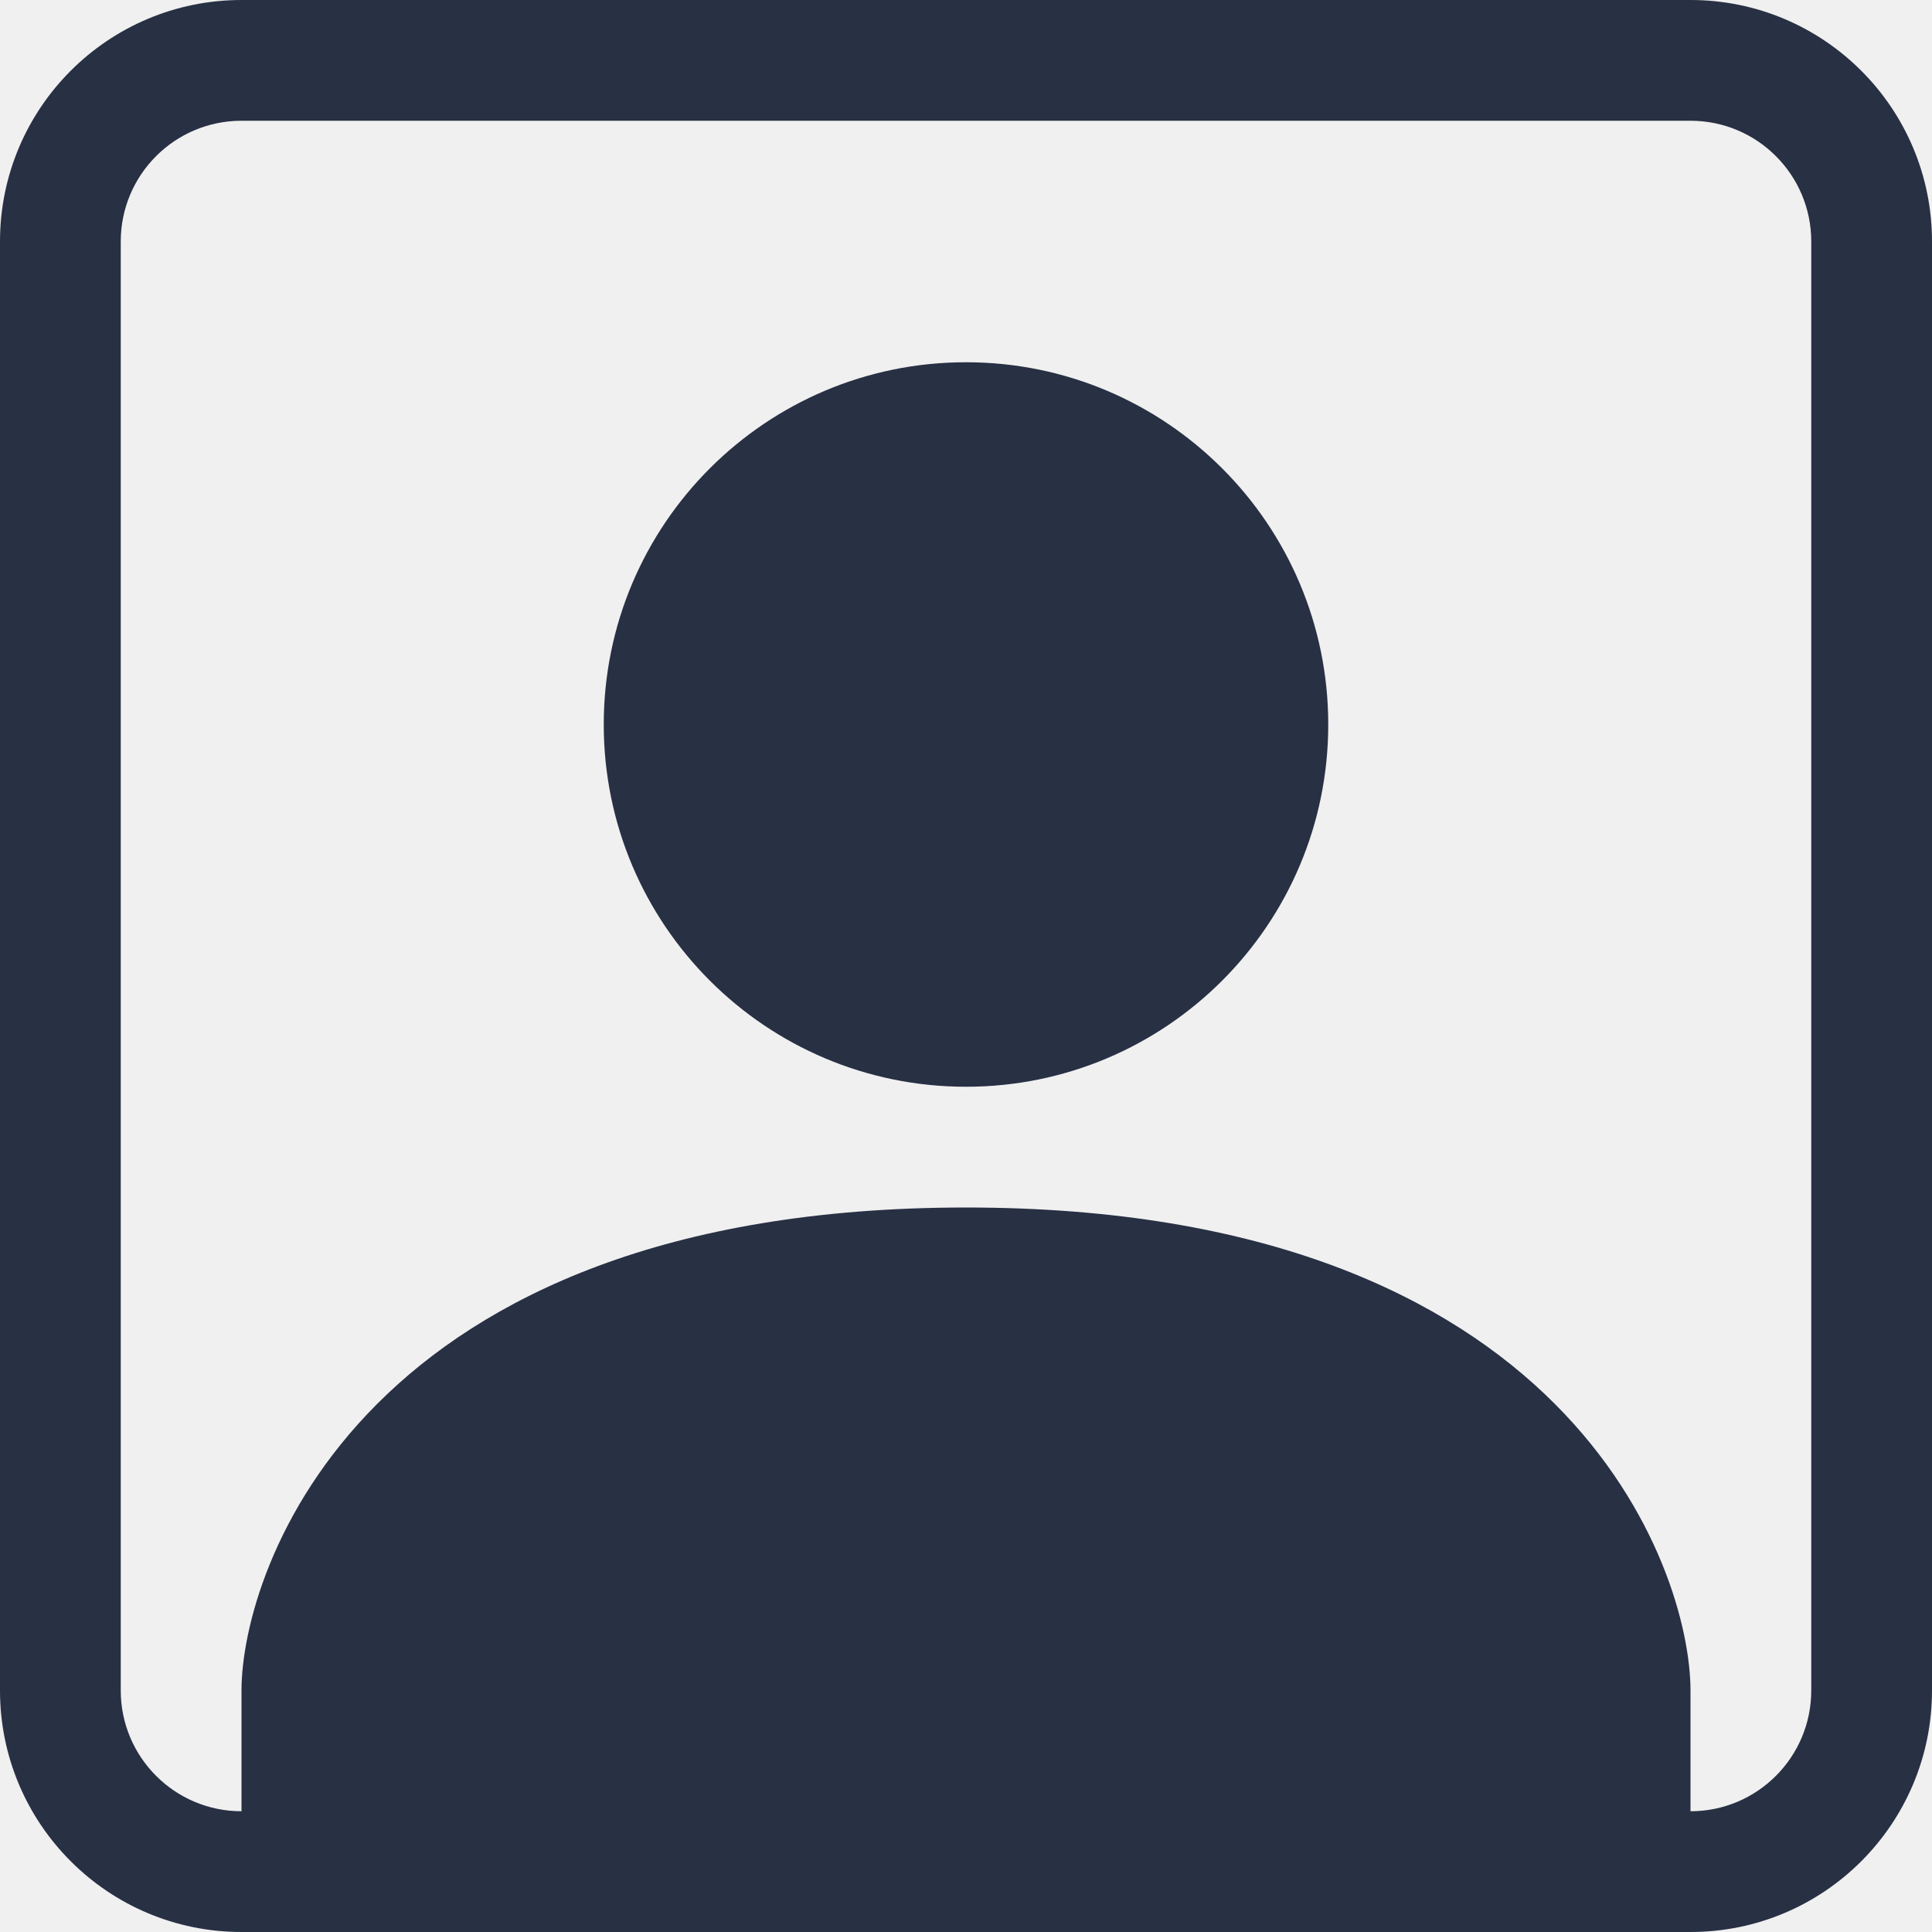
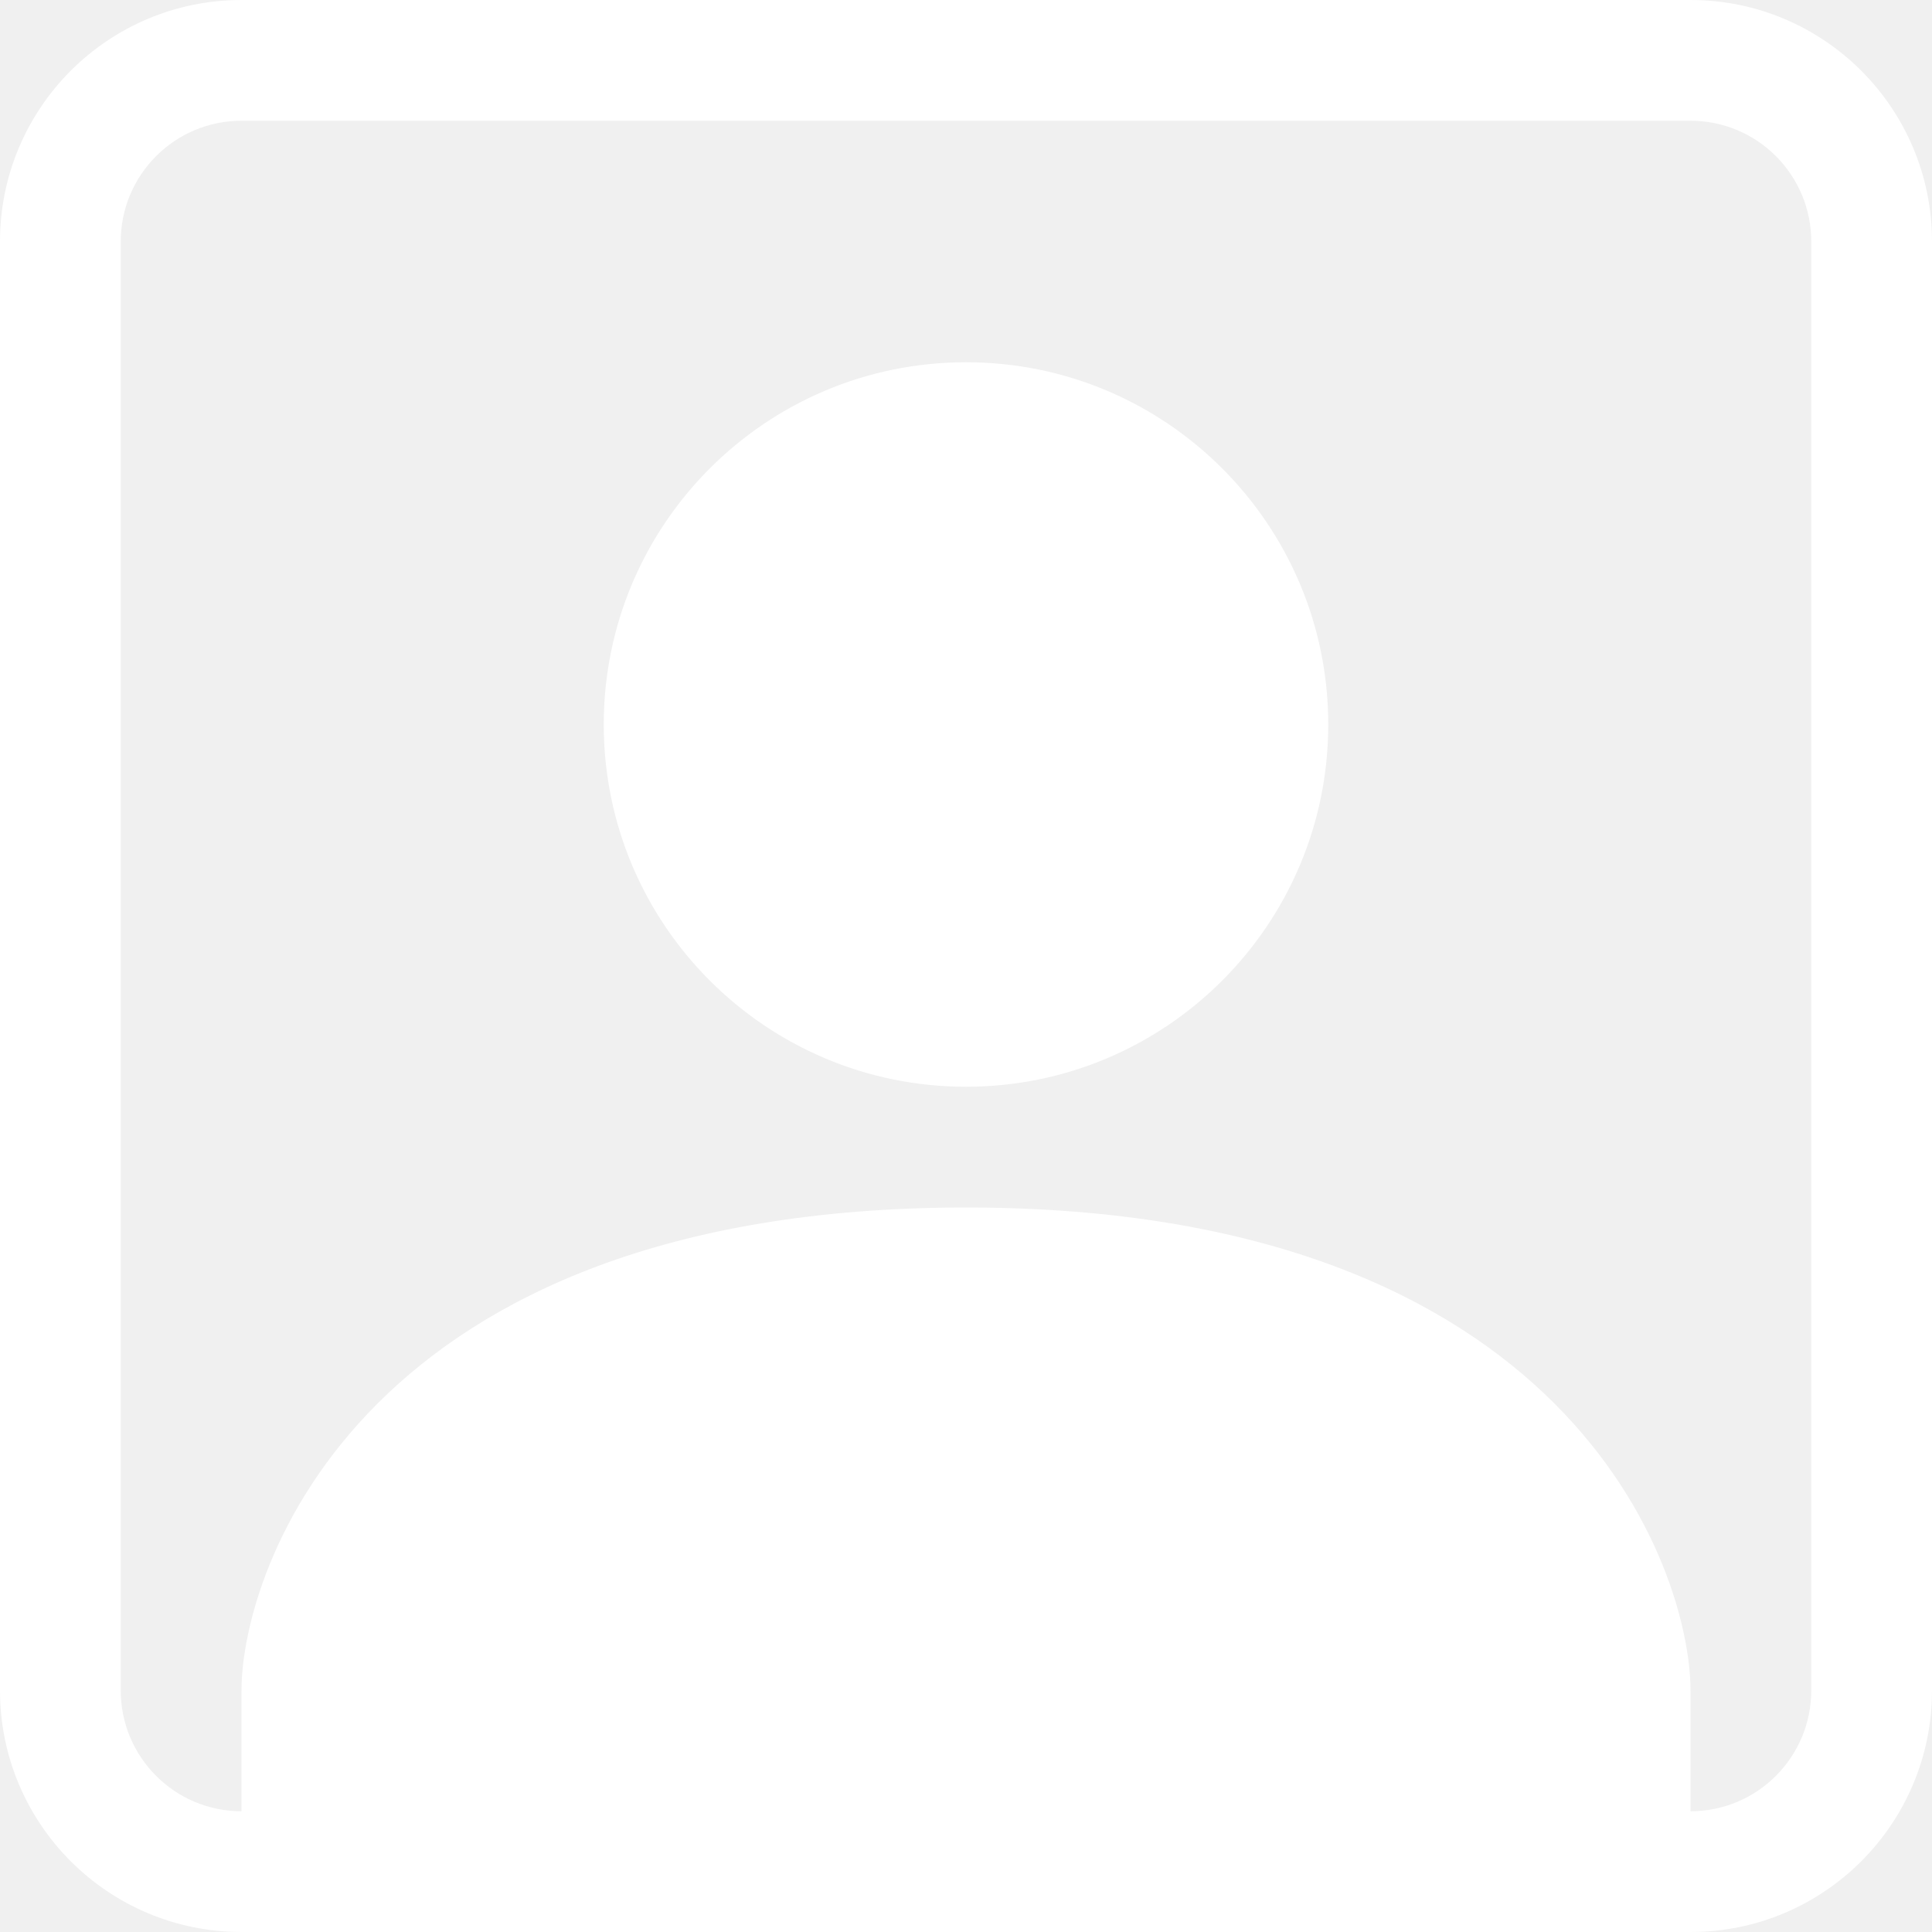
- <svg xmlns="http://www.w3.org/2000/svg" width="20" height="20" fill="#283044" class="bi bi-person-square" viewBox="0 0 16 16">
+ <svg xmlns="http://www.w3.org/2000/svg" width="20" height="20" fill="#ffffff" class="bi bi-person-square" viewBox="0 0 16 16">
  <path d="M11 6a3 3 0 1 1-6 0 3 3 0 0 1 6 0" />
  <path d="M2 0a2 2 0 0 0-2 2v12a2 2 0 0 0 2 2h12a2 2 0 0 0 2-2V2a2 2 0 0 0-2-2zm12 1a1 1 0 0 1 1 1v12a1 1 0 0 1-1 1v-1c0-1-1-4-6-4s-6 3-6 4v1a1 1 0 0 1-1-1V2a1 1 0 0 1 1-1z" />
</svg>
